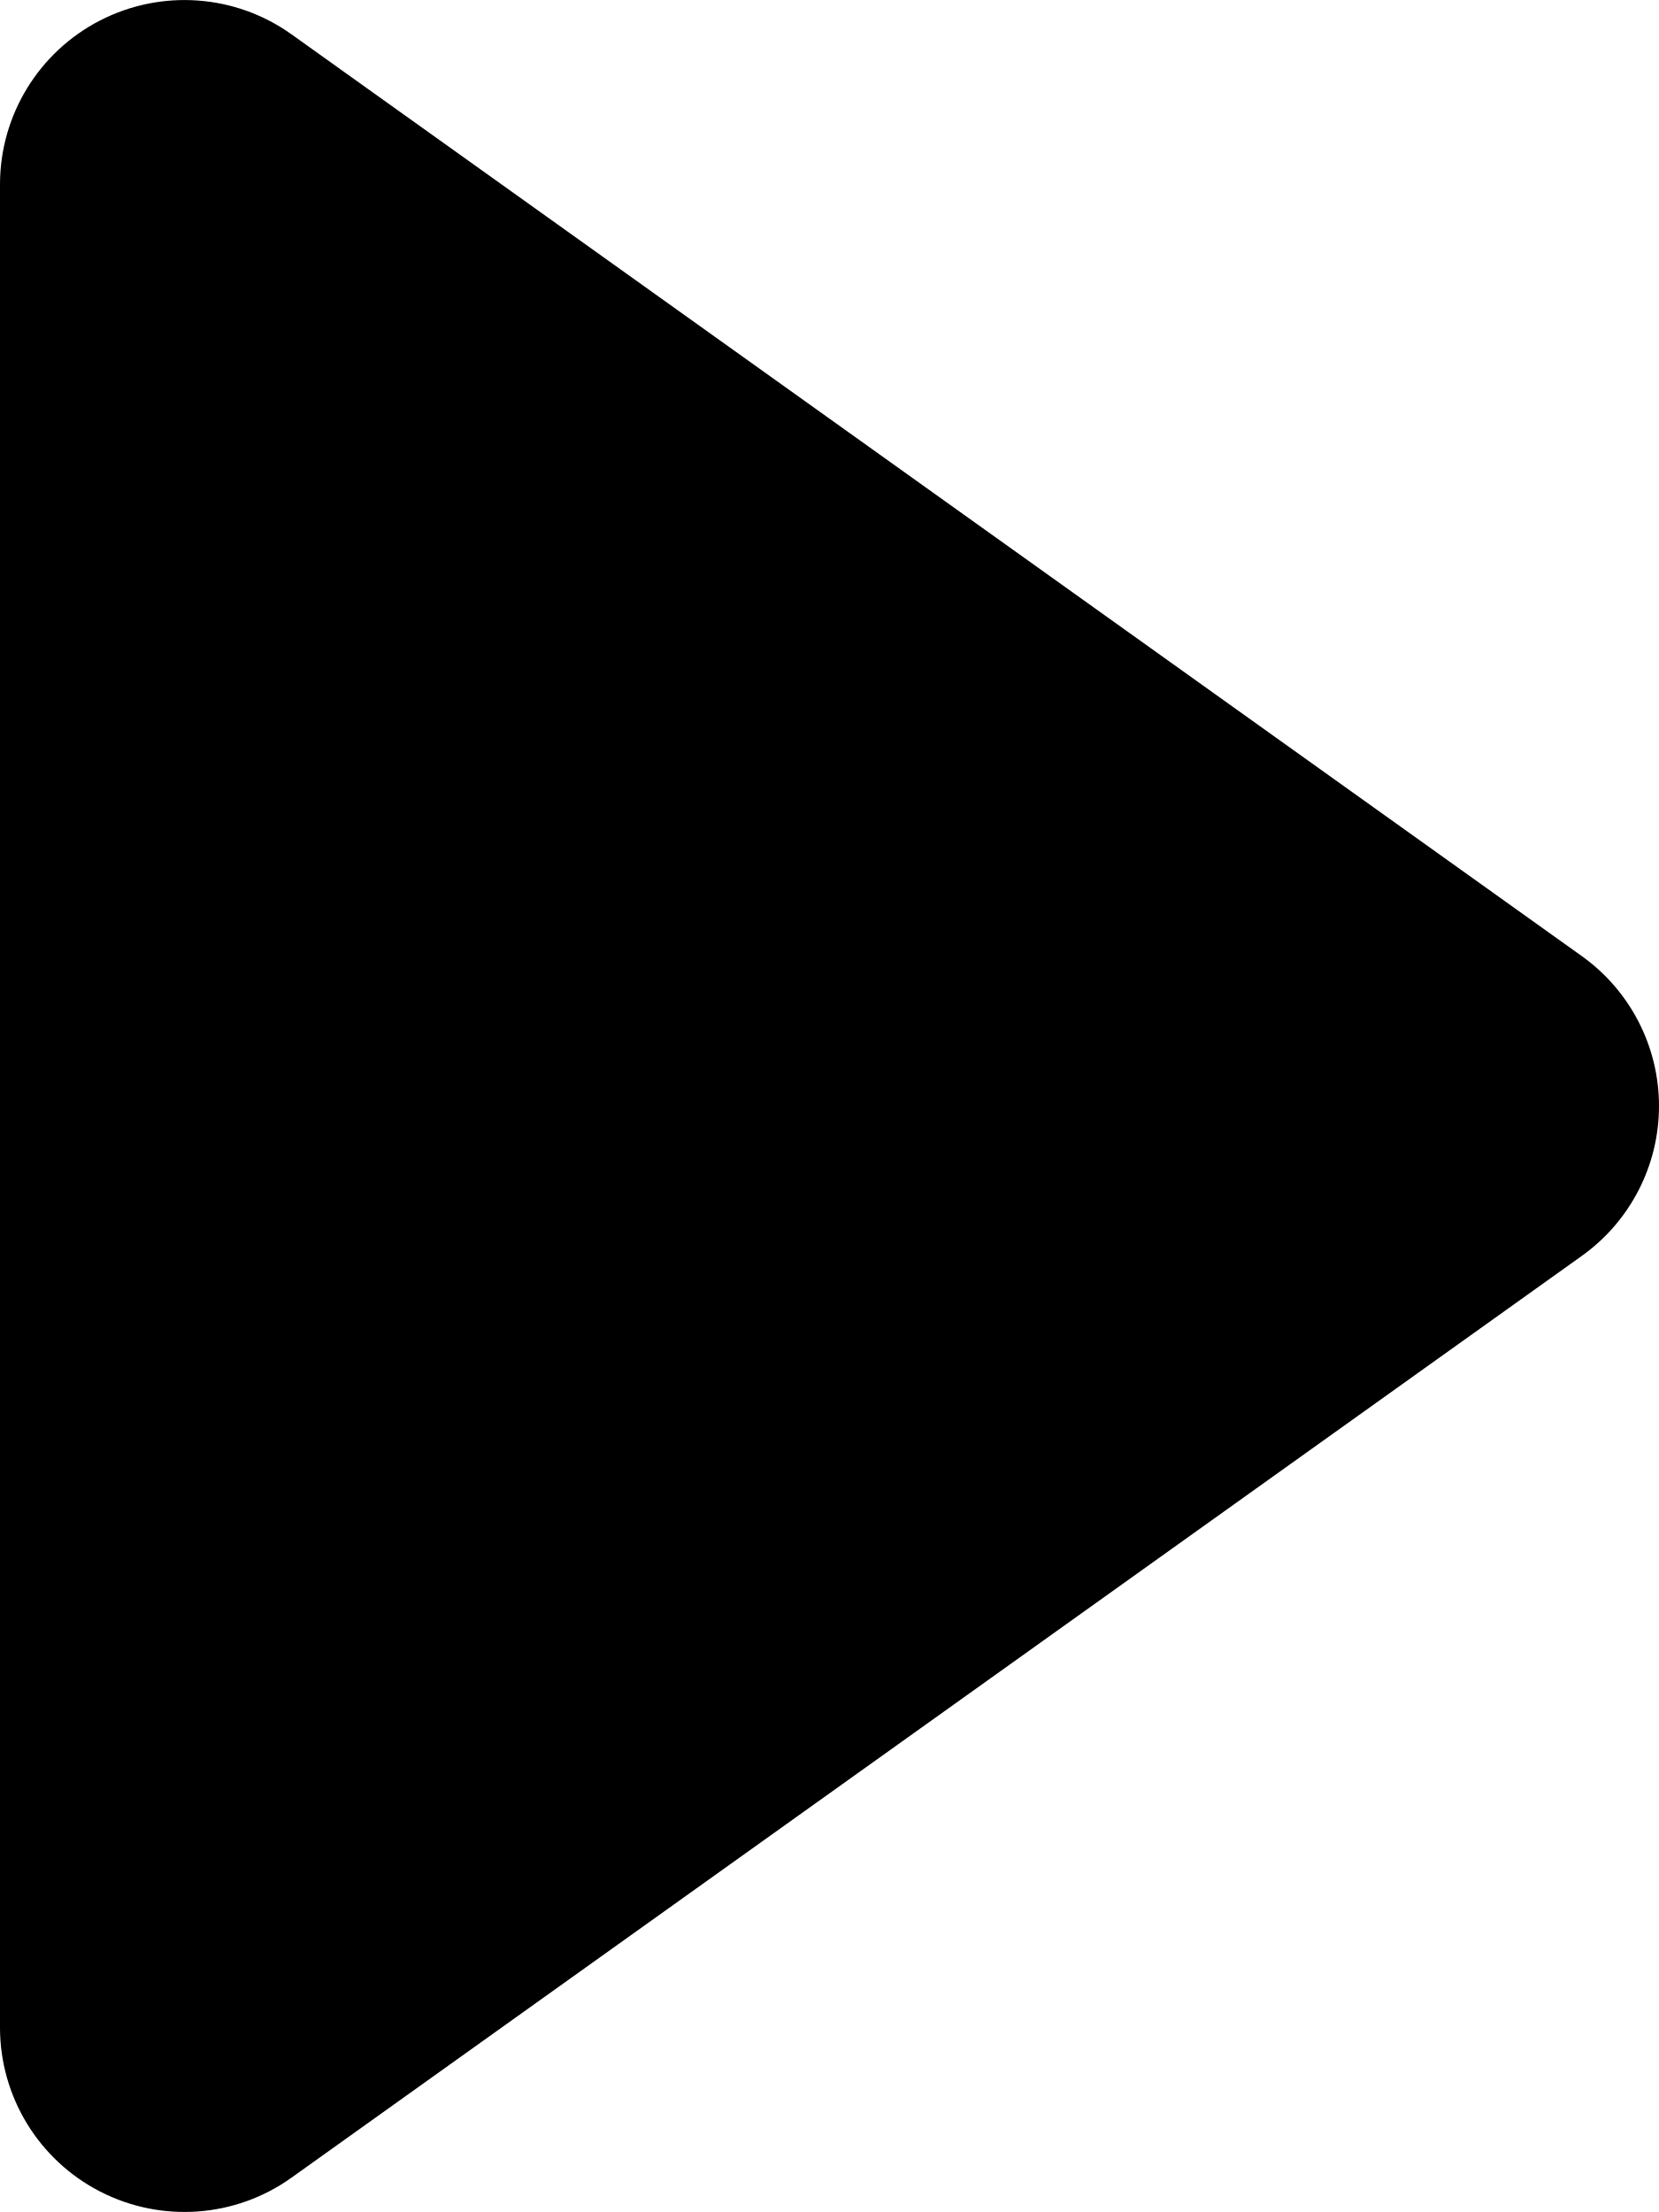
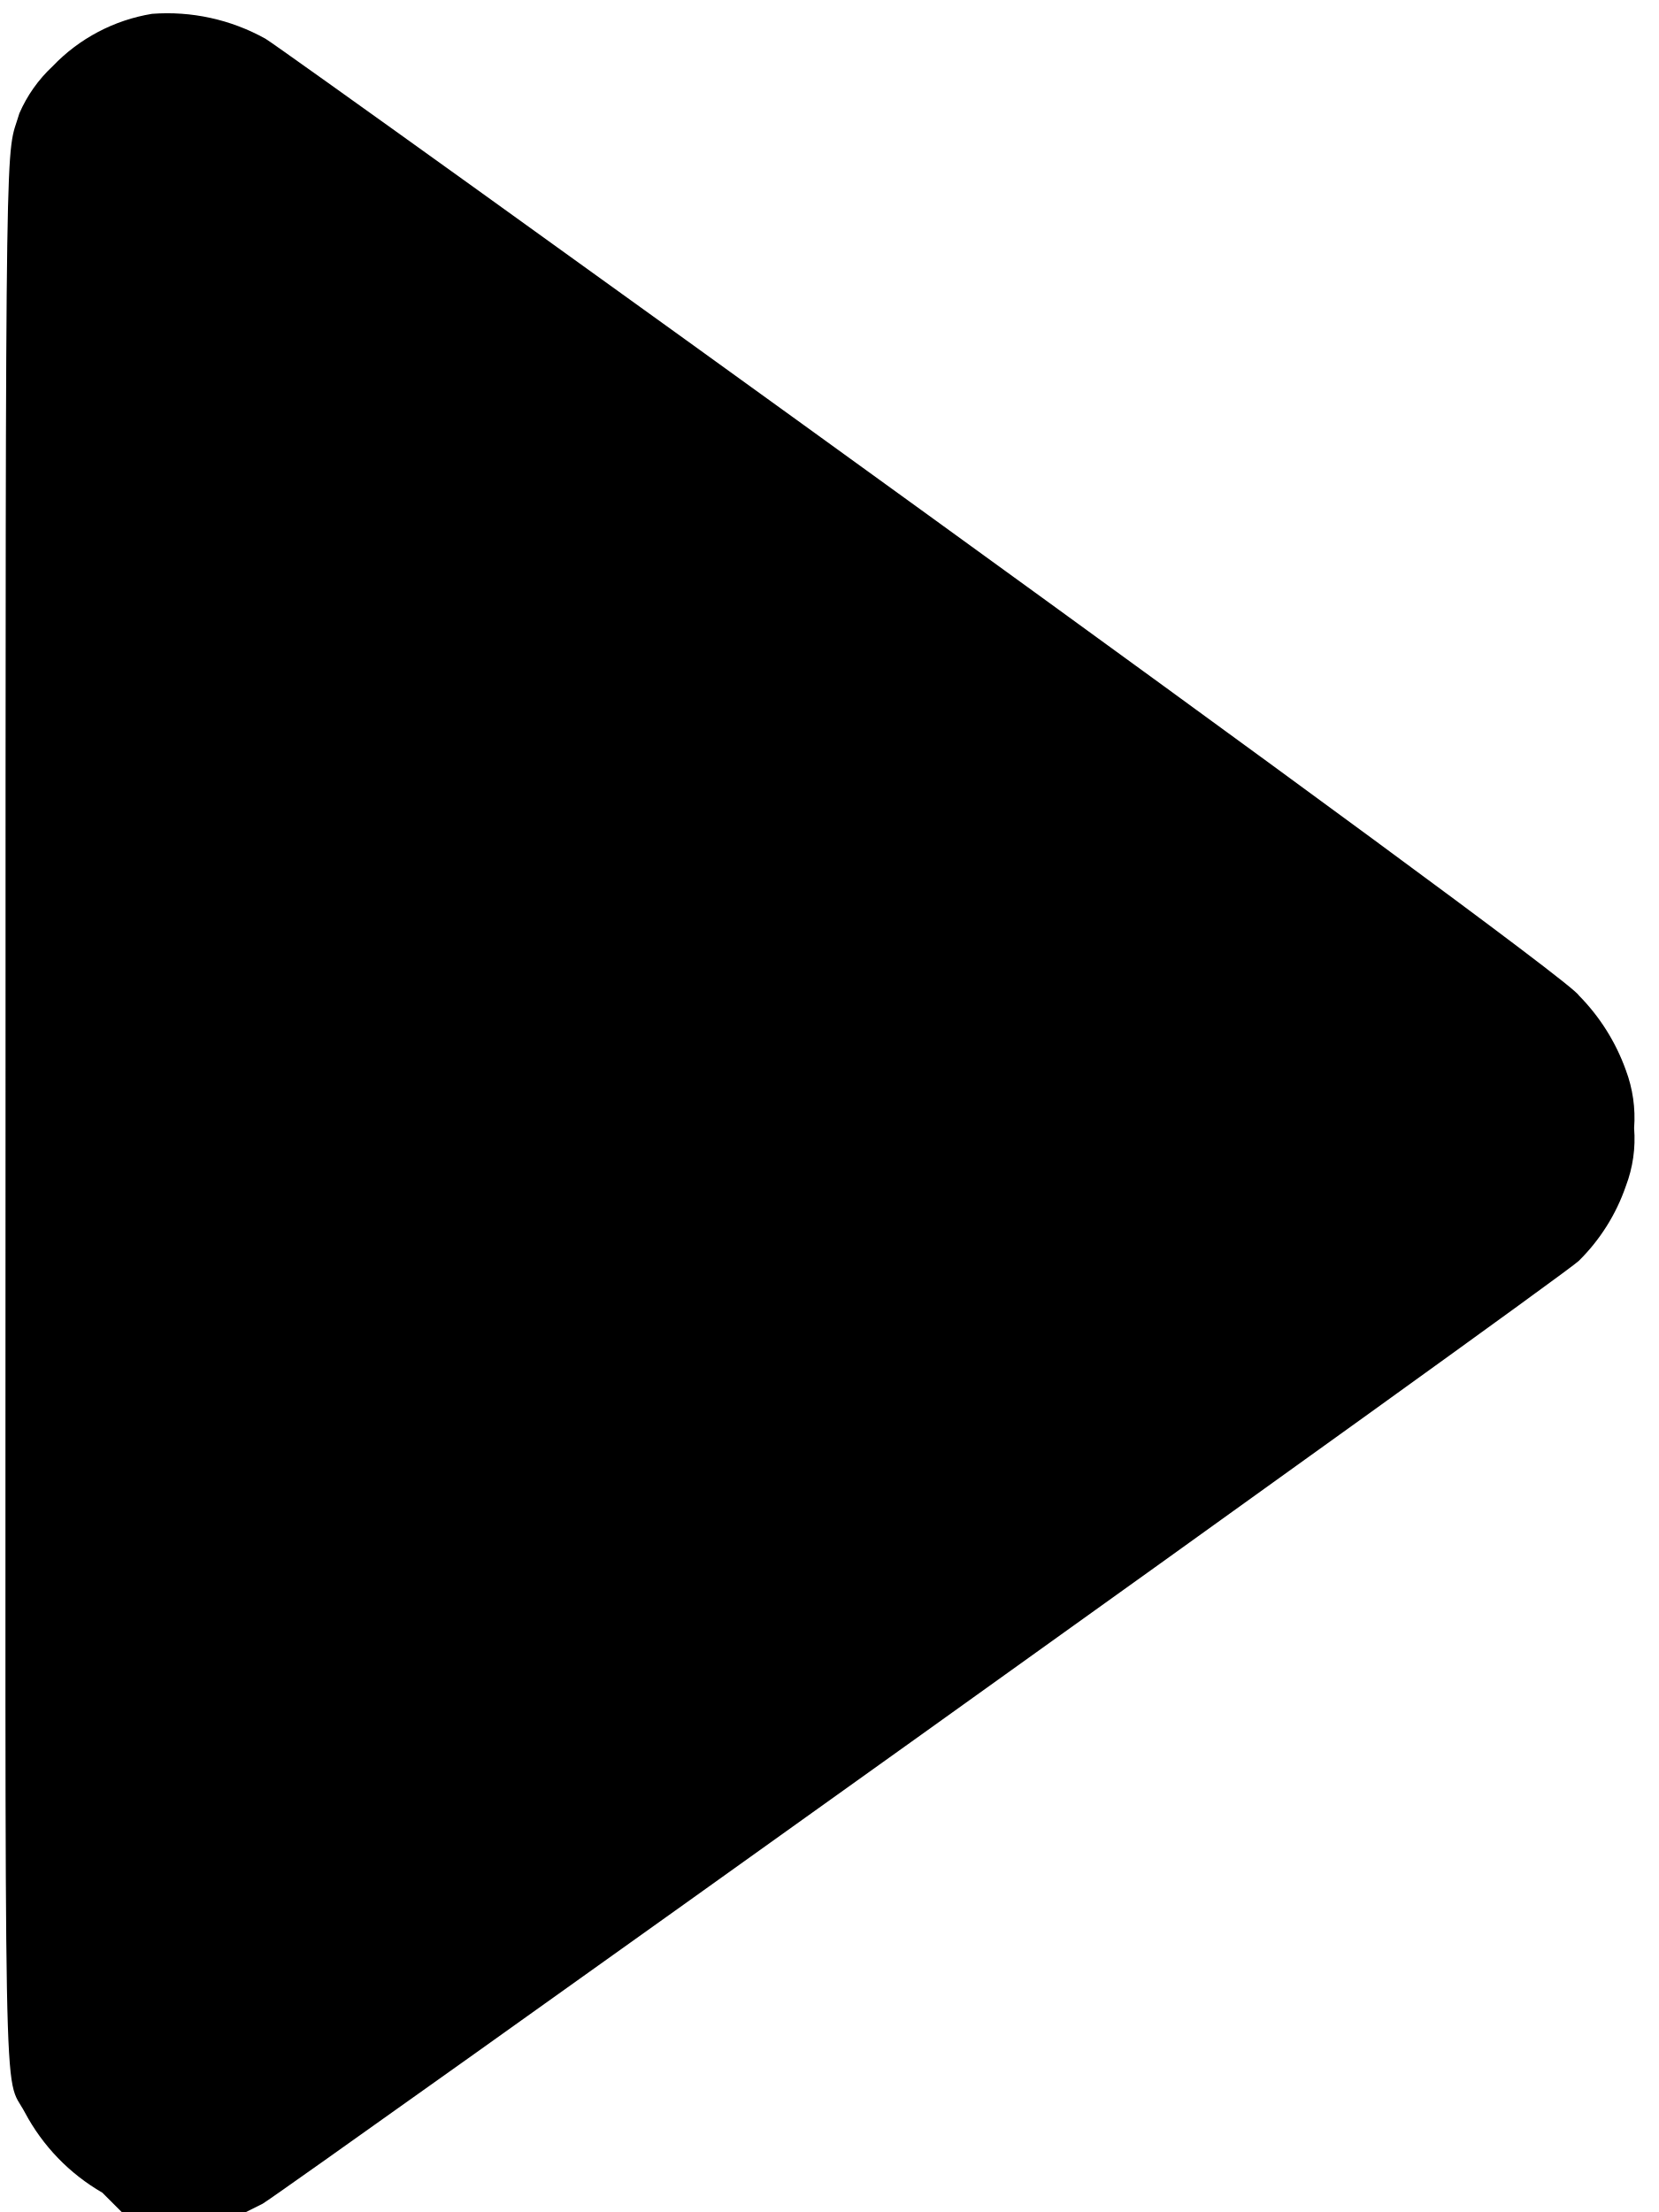
<svg xmlns="http://www.w3.org/2000/svg" width="6" height="8" viewBox="0 0 6 8">
-   <path d="M0.362 0.074C0.584 -0.04 0.851 -0.021 1.054 0.124L5.721 3.458C5.896 3.583 6 3.785 6 4C6 4.215 5.896 4.417 5.721 4.542L1.054 7.876C0.851 8.021 0.584 8.04 0.362 7.926C0.14 7.812 0 7.583 0 7.333V0.667C0 0.417 0.14 0.188 0.362 0.074Z" fill="currentColor" />
+   <path d="M0.55 0.05 a0.64 0.64 0 0 0-0.36 0.19 a0.51 0.51 0 0 0-0.12 0.17 C0.02 0.58 0.02 0.3 0.02 4.04 c0 3.75-0.01 3.45 0.07 3.6 a0.73 0.73 0 0 0 0.28 0.29 L0.44 8 h0.45 l0.06-0.03 c0.07-0.04 4.70-3.35 4.76-3.41 a0.70 0.70 0 0 0 0.17-0.27 a0.48 0.48 0 0 0 0.03-0.21 a0.49 0.49 0 0 0-0.03-0.21 a0.74 0.74 0 0 0-0.17-0.27 C5.67 3.52 1.03 0.18 0.96 0.14 A0.73 0.73 0 0 0 0.55 0.05 Z" fill="black" fill-rule="evenodd" />
</svg>
